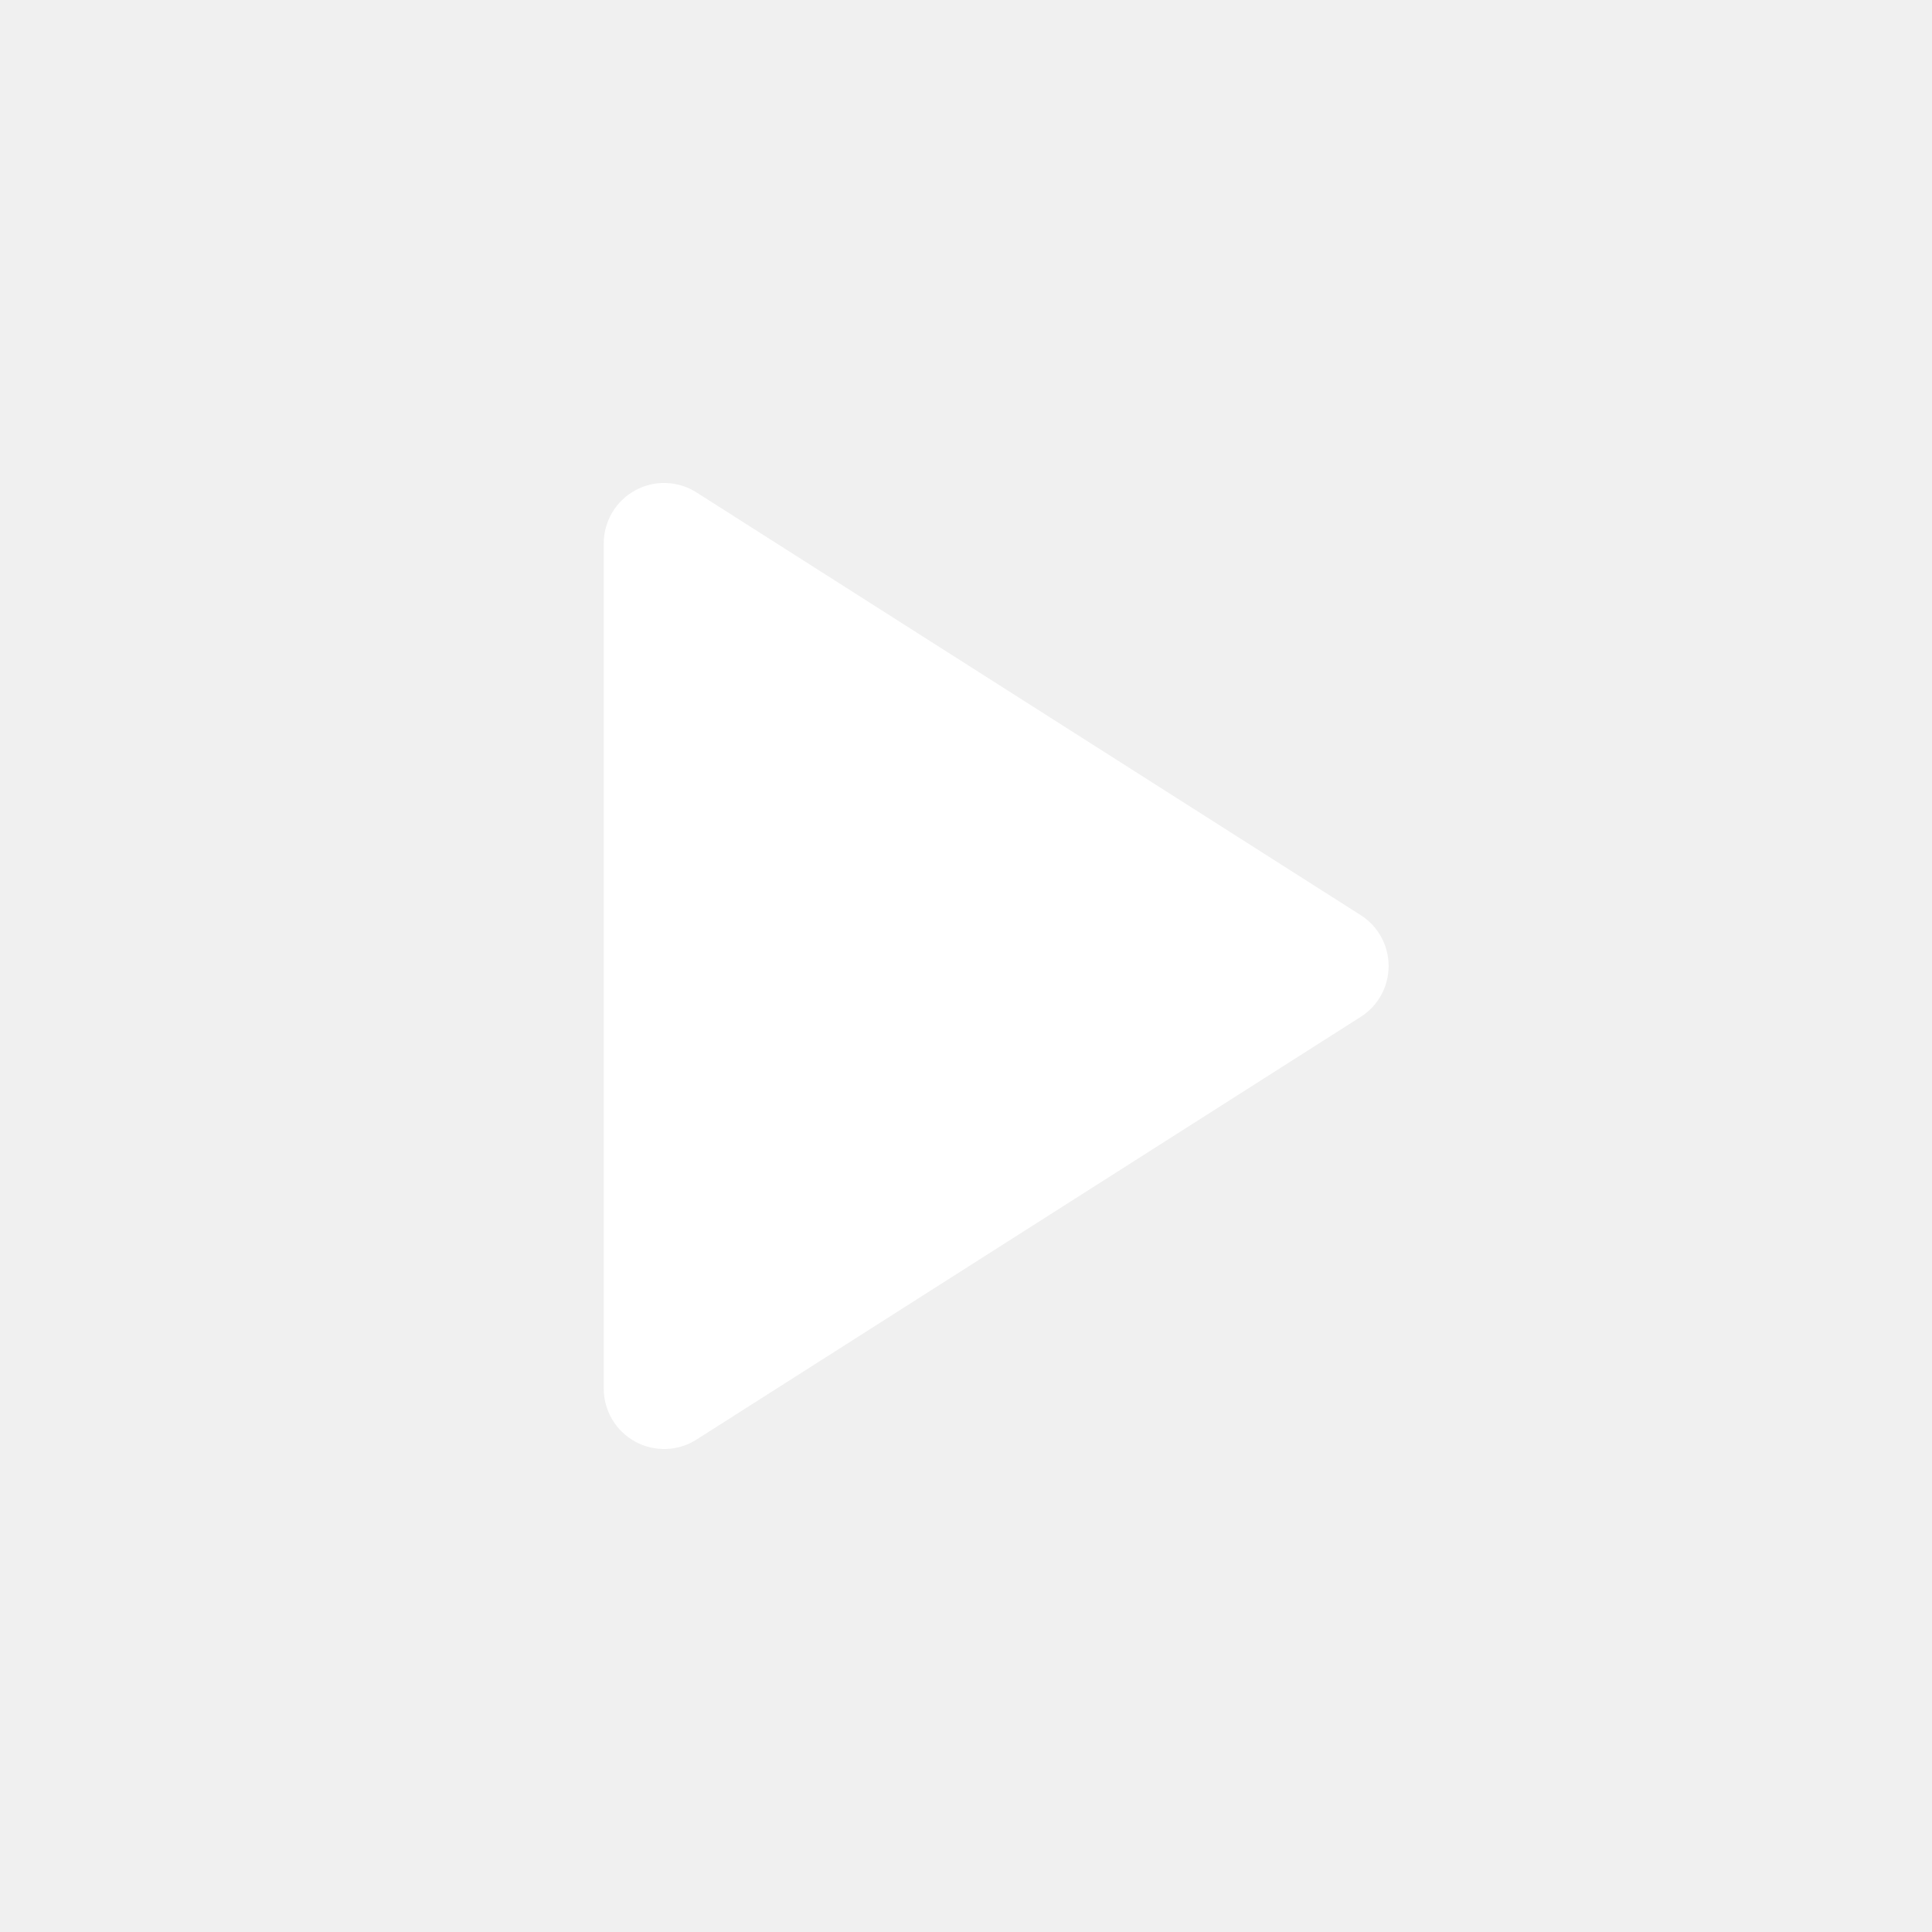
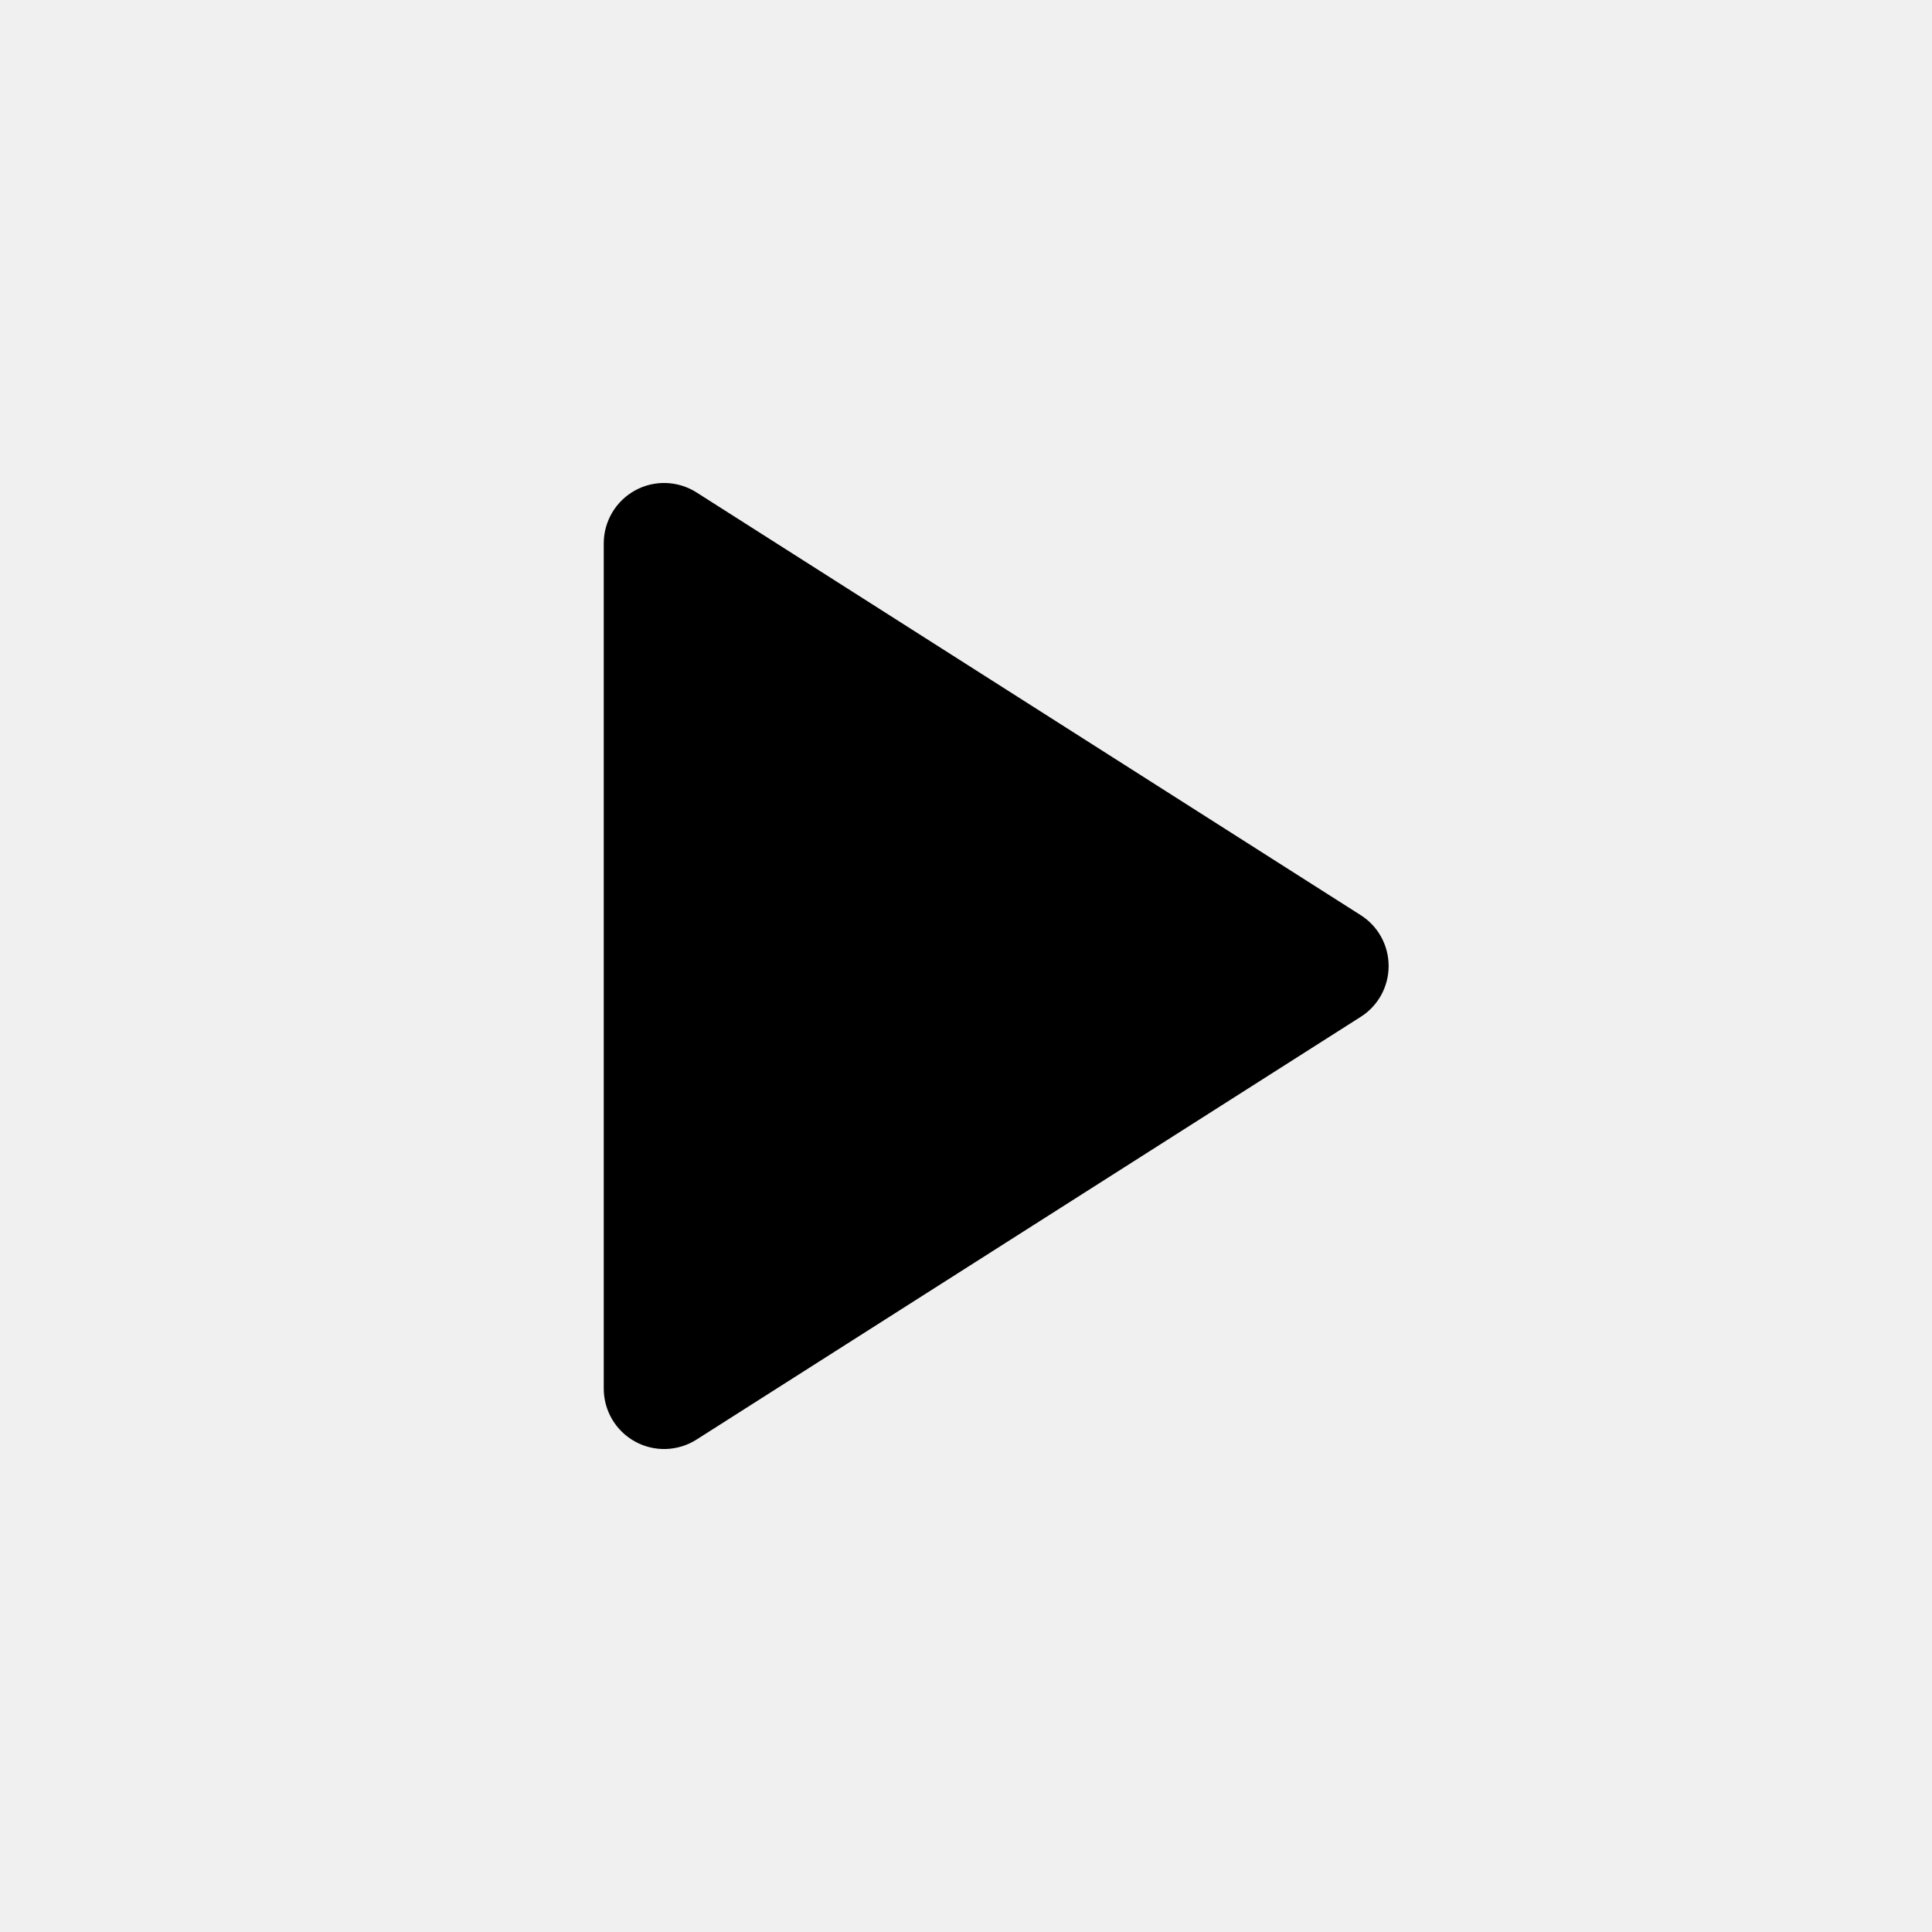
<svg xmlns="http://www.w3.org/2000/svg" width="20" height="20" viewBox="0 0 20 20" fill="none">
-   <path d="M7.211 5.098C7.018 4.975 6.774 4.967 6.574 5.077C6.374 5.187 6.25 5.397 6.25 5.625V14.375C6.25 14.603 6.374 14.813 6.574 14.923C6.774 15.033 7.018 15.025 7.211 14.902L14.085 10.527C14.266 10.413 14.375 10.214 14.375 10C14.375 9.786 14.266 9.587 14.085 9.473L7.211 5.098Z" fill="white" />
+   <path d="M7.211 5.098C7.018 4.975 6.774 4.967 6.574 5.077C6.374 5.187 6.25 5.397 6.25 5.625V14.375C6.25 14.603 6.374 14.813 6.574 14.923C6.774 15.033 7.018 15.025 7.211 14.902L14.085 10.527C14.266 10.413 14.375 10.214 14.375 10C14.375 9.786 14.266 9.587 14.085 9.473L7.211 5.098Z" fill="#000" />
</svg>
